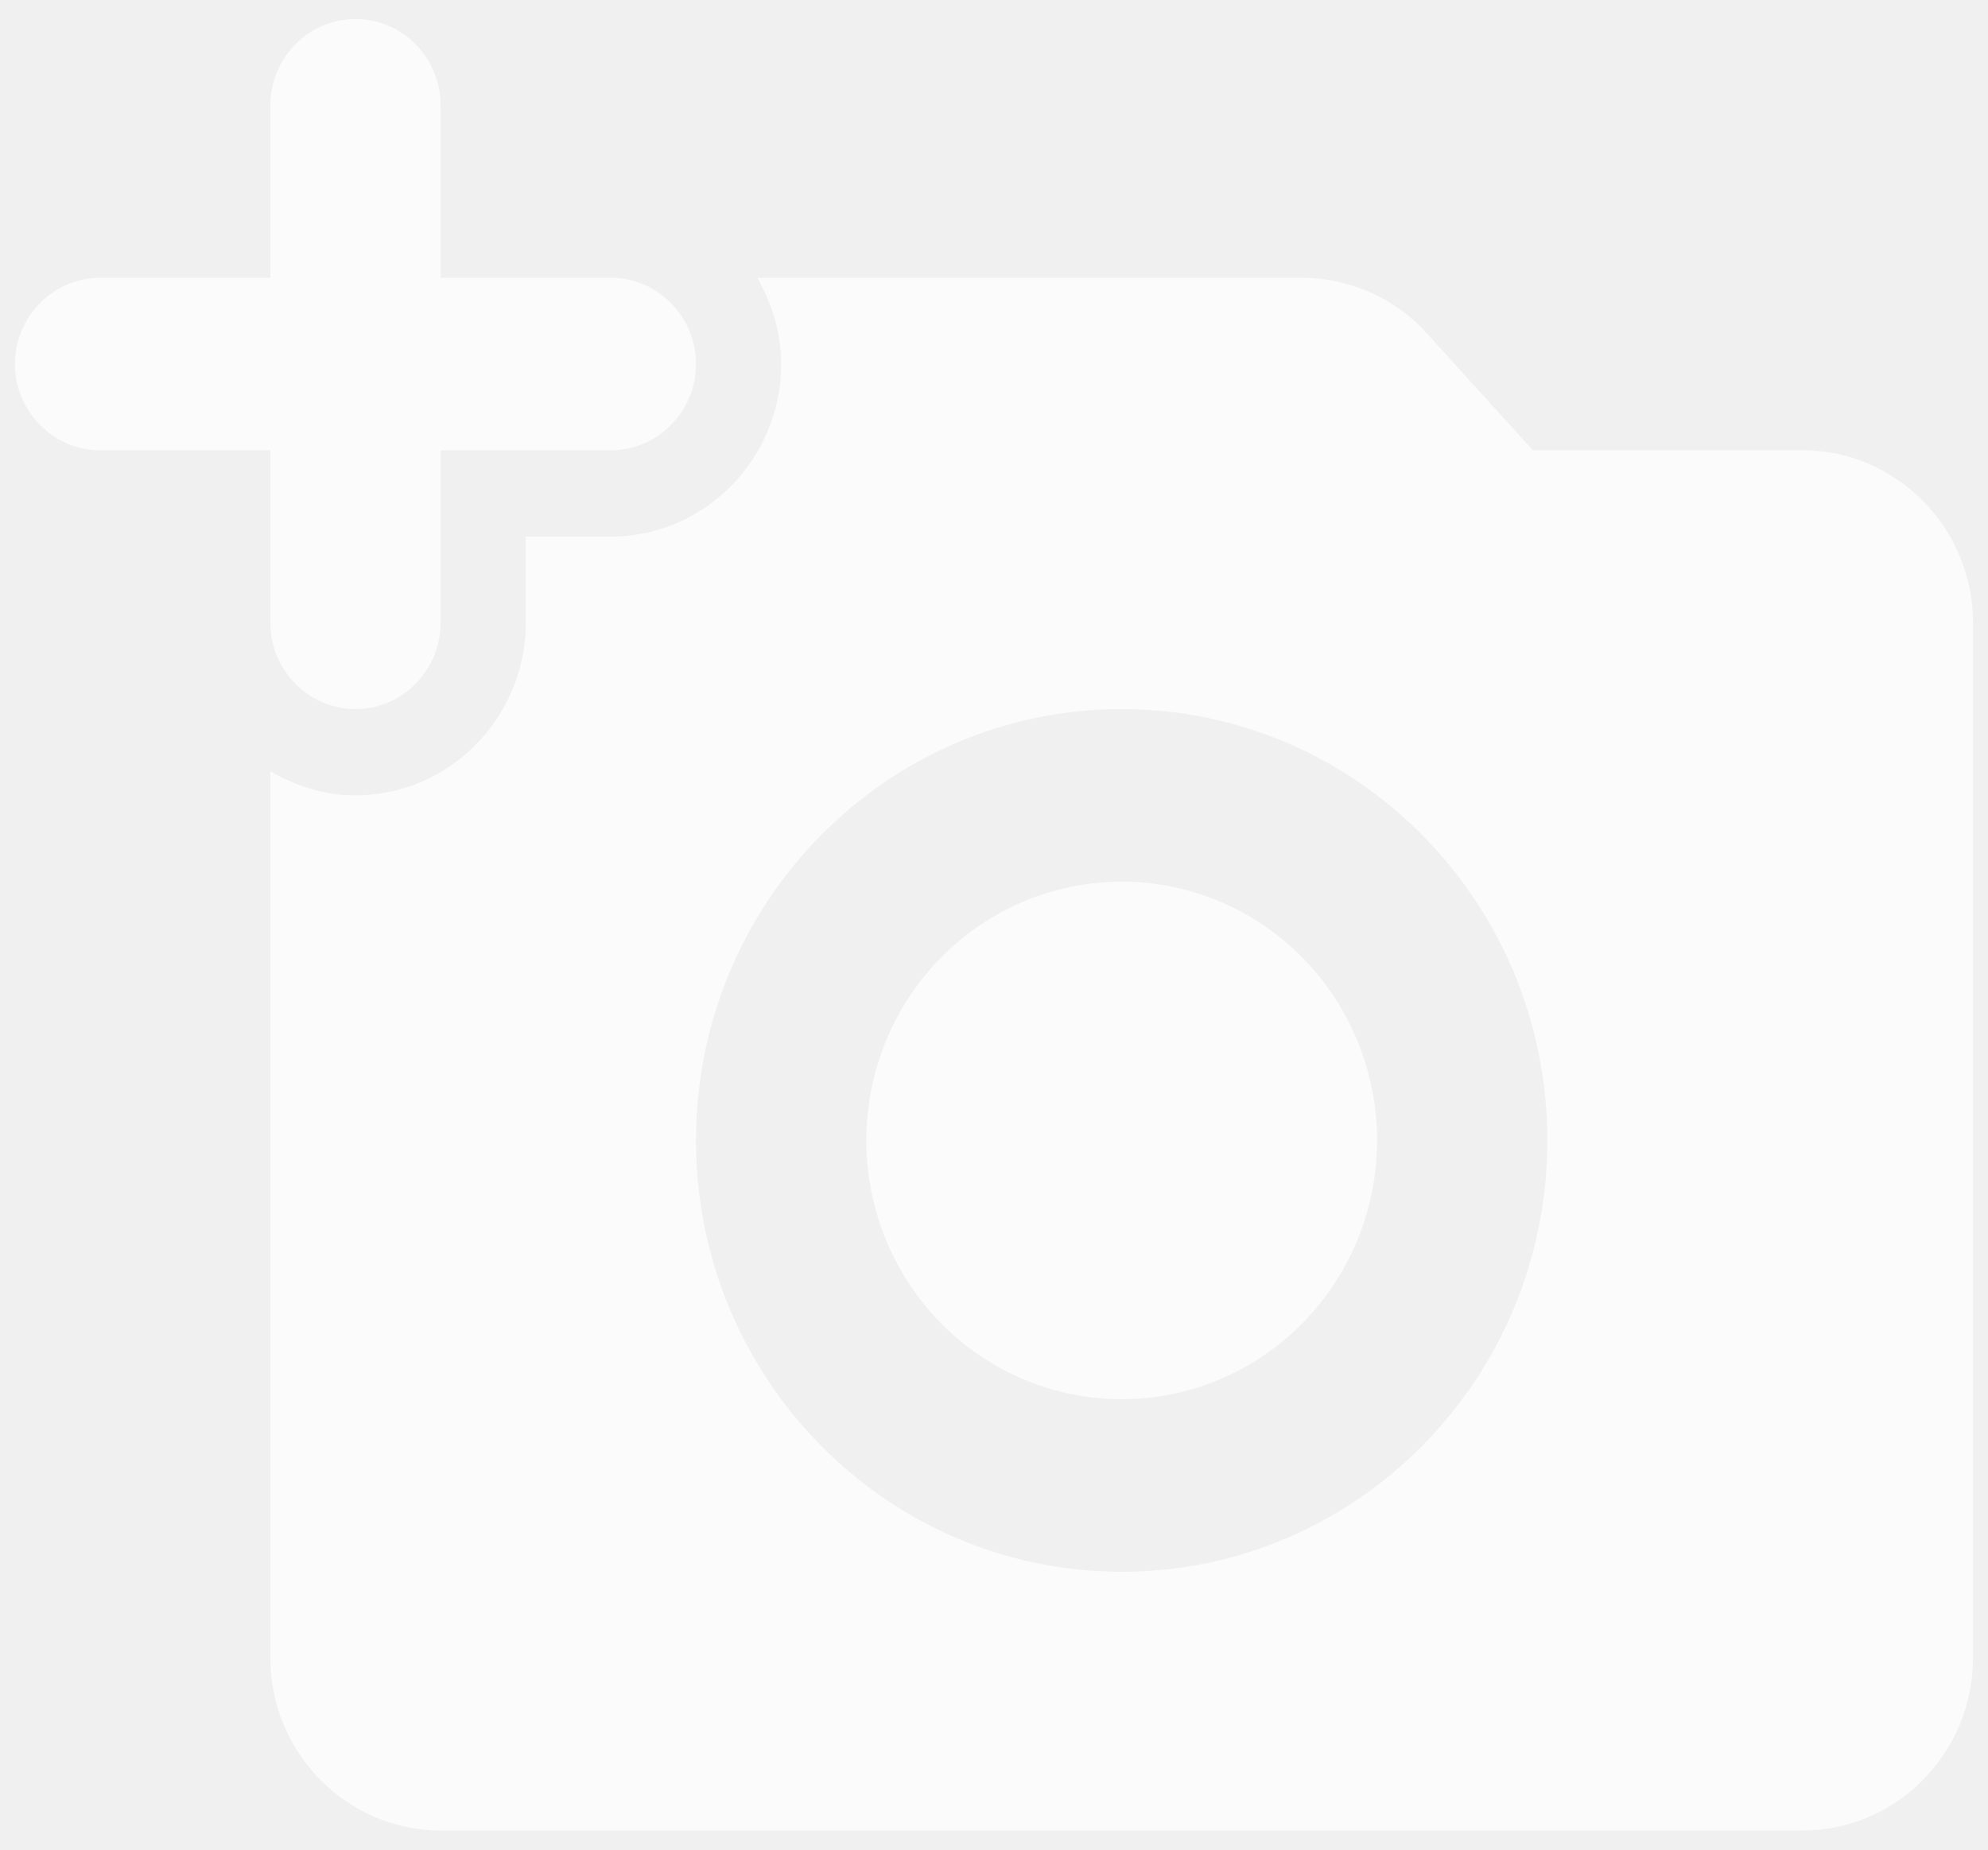
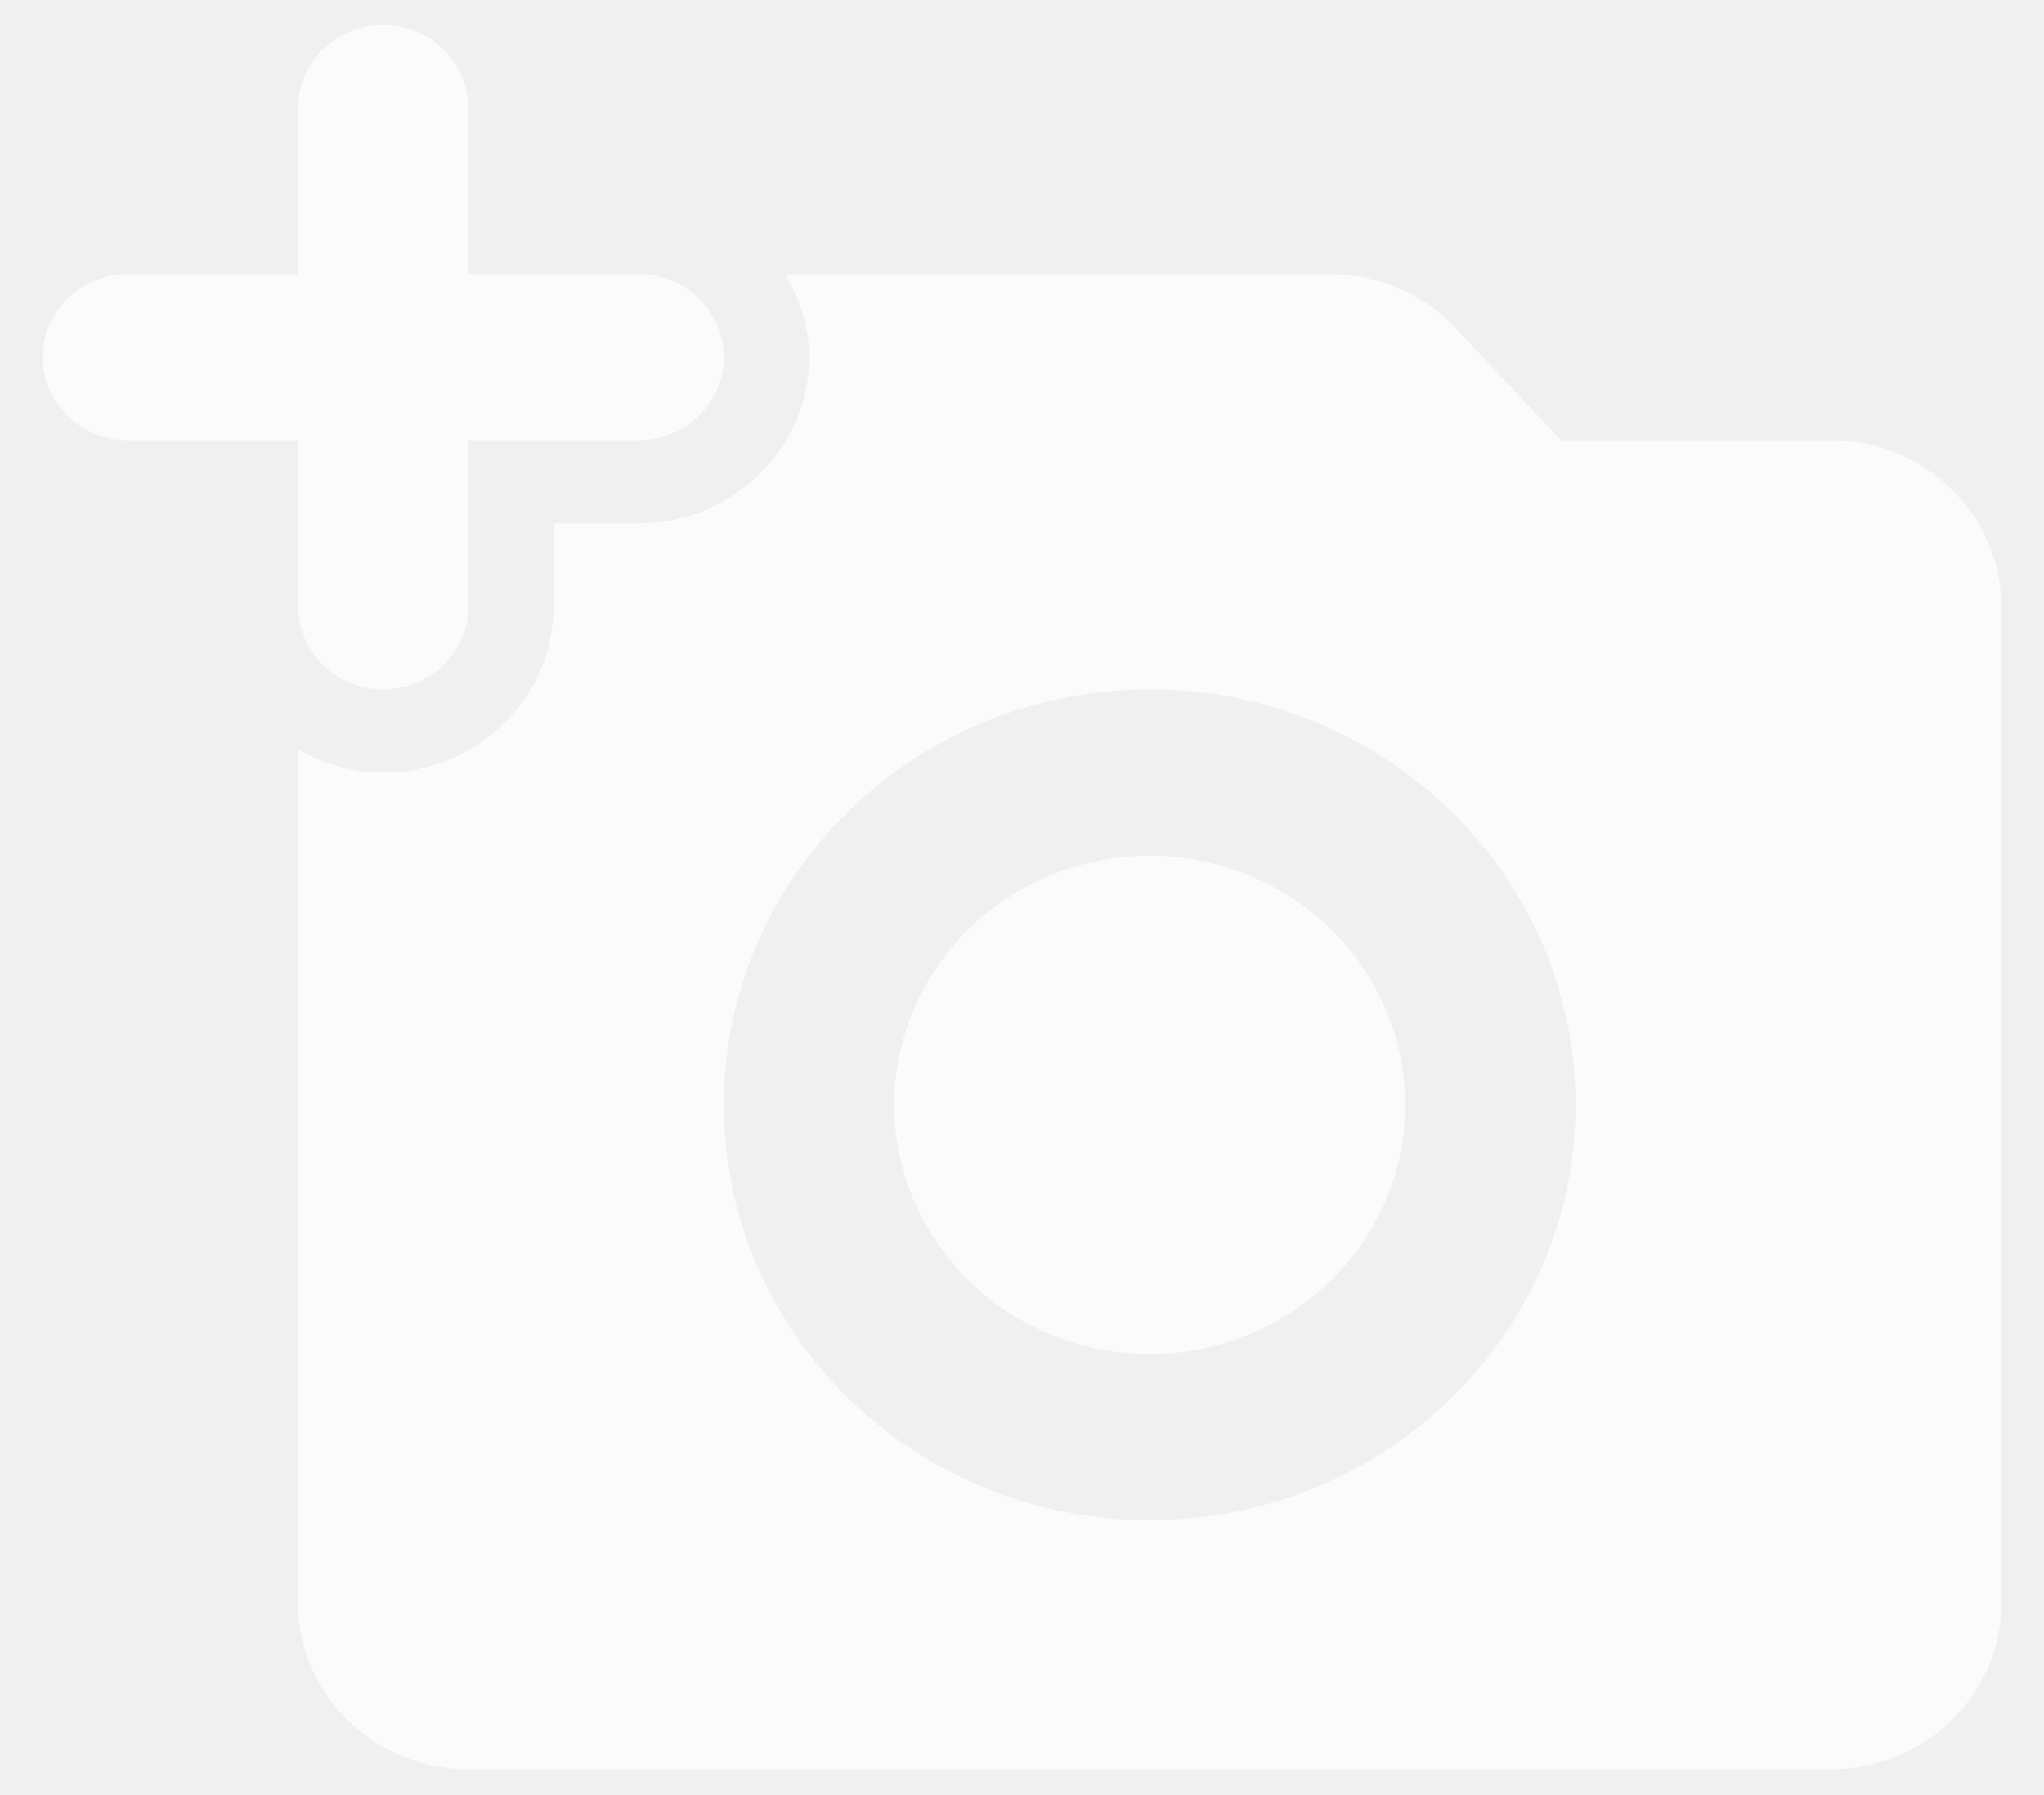
- <svg xmlns="http://www.w3.org/2000/svg" width="72" height="67" viewBox="0 0 72 67" fill="none">
-   <path opacity="0.7" fill-rule="evenodd" clip-rule="evenodd" d="M12.875 25.688C11.179 25.688 9.791 24.281 9.791 22.562V16.312H3.625C1.929 16.312 0.541 14.906 0.541 13.188C0.541 11.469 1.929 10.062 3.625 10.062H9.791V3.812C9.791 2.094 11.179 0.688 12.875 0.688C14.571 0.688 15.958 2.094 15.958 3.812V10.062H22.125C23.821 10.062 25.208 11.469 25.208 13.188C25.208 14.906 23.821 16.312 22.125 16.312H15.958V22.562C15.958 24.281 14.571 25.688 12.875 25.688ZM32.614 36.625C34.267 33.724 37.32 31.938 40.625 31.938C43.93 31.938 46.983 33.724 48.636 36.625C50.288 39.526 50.288 43.099 48.636 46C46.983 48.901 43.93 50.688 40.625 50.688C37.32 50.688 34.267 48.901 32.614 46C30.962 43.099 30.962 39.526 32.614 36.625ZM65.291 16.312H55.517L51.694 12.094C50.553 10.812 48.888 10.062 47.161 10.062H27.428C27.952 11 28.291 12.031 28.291 13.188C28.291 16.625 25.517 19.438 22.125 19.438H19.041V22.562C19.041 26 16.267 28.812 12.875 28.812C11.734 28.812 10.716 28.469 9.791 27.938V60.062C9.791 63.5 12.566 66.312 15.958 66.312H65.291C68.683 66.312 71.458 63.5 71.458 60.062V22.562C71.458 19.125 68.683 16.312 65.291 16.312ZM25.208 41.312C25.208 49.938 32.115 56.938 40.625 56.938C49.135 56.938 56.041 49.938 56.041 41.312C56.041 32.688 49.135 25.688 40.625 25.688C32.115 25.688 25.208 32.688 25.208 41.312Z" fill="white" />
+ <svg xmlns="http://www.w3.org/2000/svg" width="41" height="36" viewBox="0 0 41 36" fill="none">
+   <path opacity="0.7" fill-rule="evenodd" clip-rule="evenodd" d="M7.687 13.833C6.748 13.833 5.979 13.083 5.979 12.167V8.833H2.562C1.623 8.833 0.854 8.083 0.854 7.167C0.854 6.25 1.623 5.5 2.562 5.5H5.979V2.167C5.979 1.25 6.748 0.5 7.687 0.5C8.627 0.5 9.396 1.25 9.396 2.167V5.5H12.812C13.752 5.5 14.521 6.25 14.521 7.167C14.521 8.083 13.752 8.833 12.812 8.833H9.396V12.167C9.396 13.083 8.627 13.833 7.687 13.833ZM18.624 19.667C19.54 18.12 21.232 17.167 23.062 17.167C24.893 17.167 26.585 18.12 27.501 19.667C28.416 21.214 28.416 23.12 27.501 24.667C26.585 26.214 24.893 27.167 23.062 27.167C21.232 27.167 19.54 26.214 18.624 24.667C17.709 23.12 17.709 21.214 18.624 19.667ZM36.729 8.833H31.314L29.195 6.583C28.563 5.9 27.641 5.5 26.684 5.5H15.751C16.041 6 16.229 6.55 16.229 7.167C16.229 9 14.692 10.5 12.812 10.5H11.104V12.167C11.104 14 9.567 15.5 7.687 15.5C7.055 15.5 6.492 15.317 5.979 15.033V32.167C5.979 34 7.517 35.5 9.396 35.5H36.729C38.608 35.5 40.146 34 40.146 32.167V12.167C40.146 10.333 38.608 8.833 36.729 8.833ZM14.521 22.167C14.521 26.767 18.347 30.5 23.062 30.5C27.777 30.5 31.604 26.767 31.604 22.167C31.604 17.567 27.777 13.833 23.062 13.833C18.347 13.833 14.521 17.567 14.521 22.167Z" fill="white" />
</svg>
